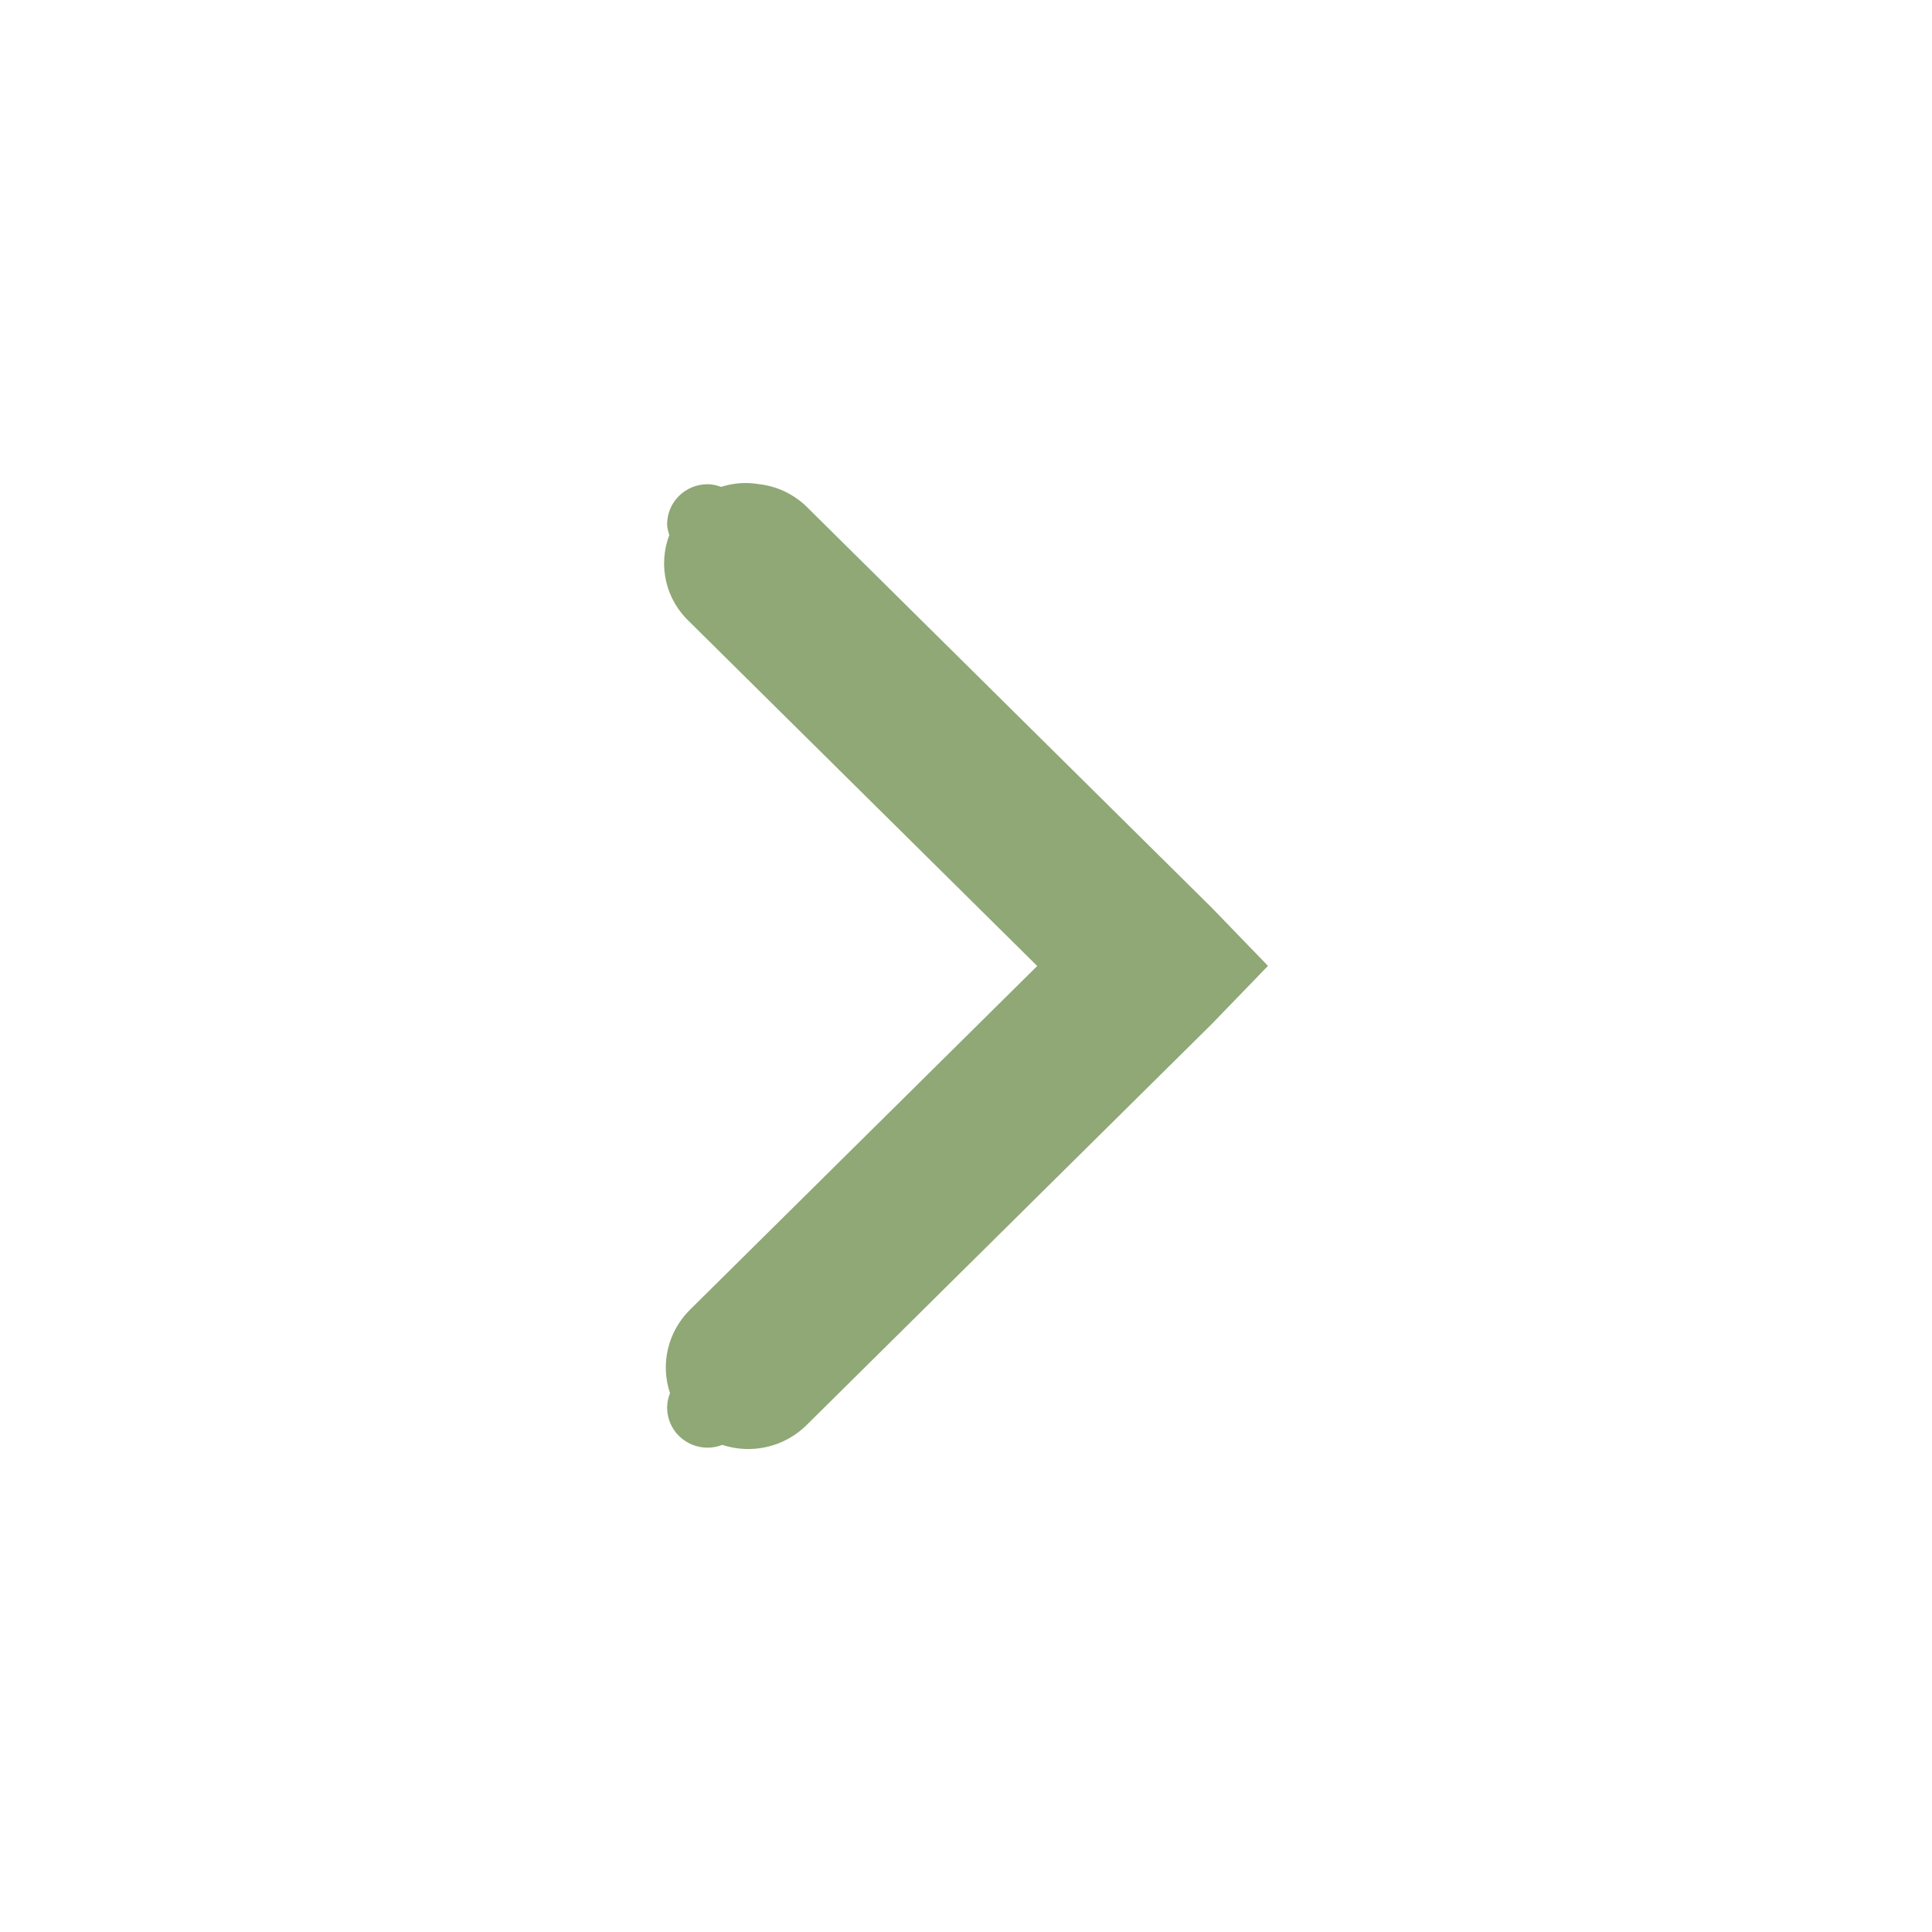
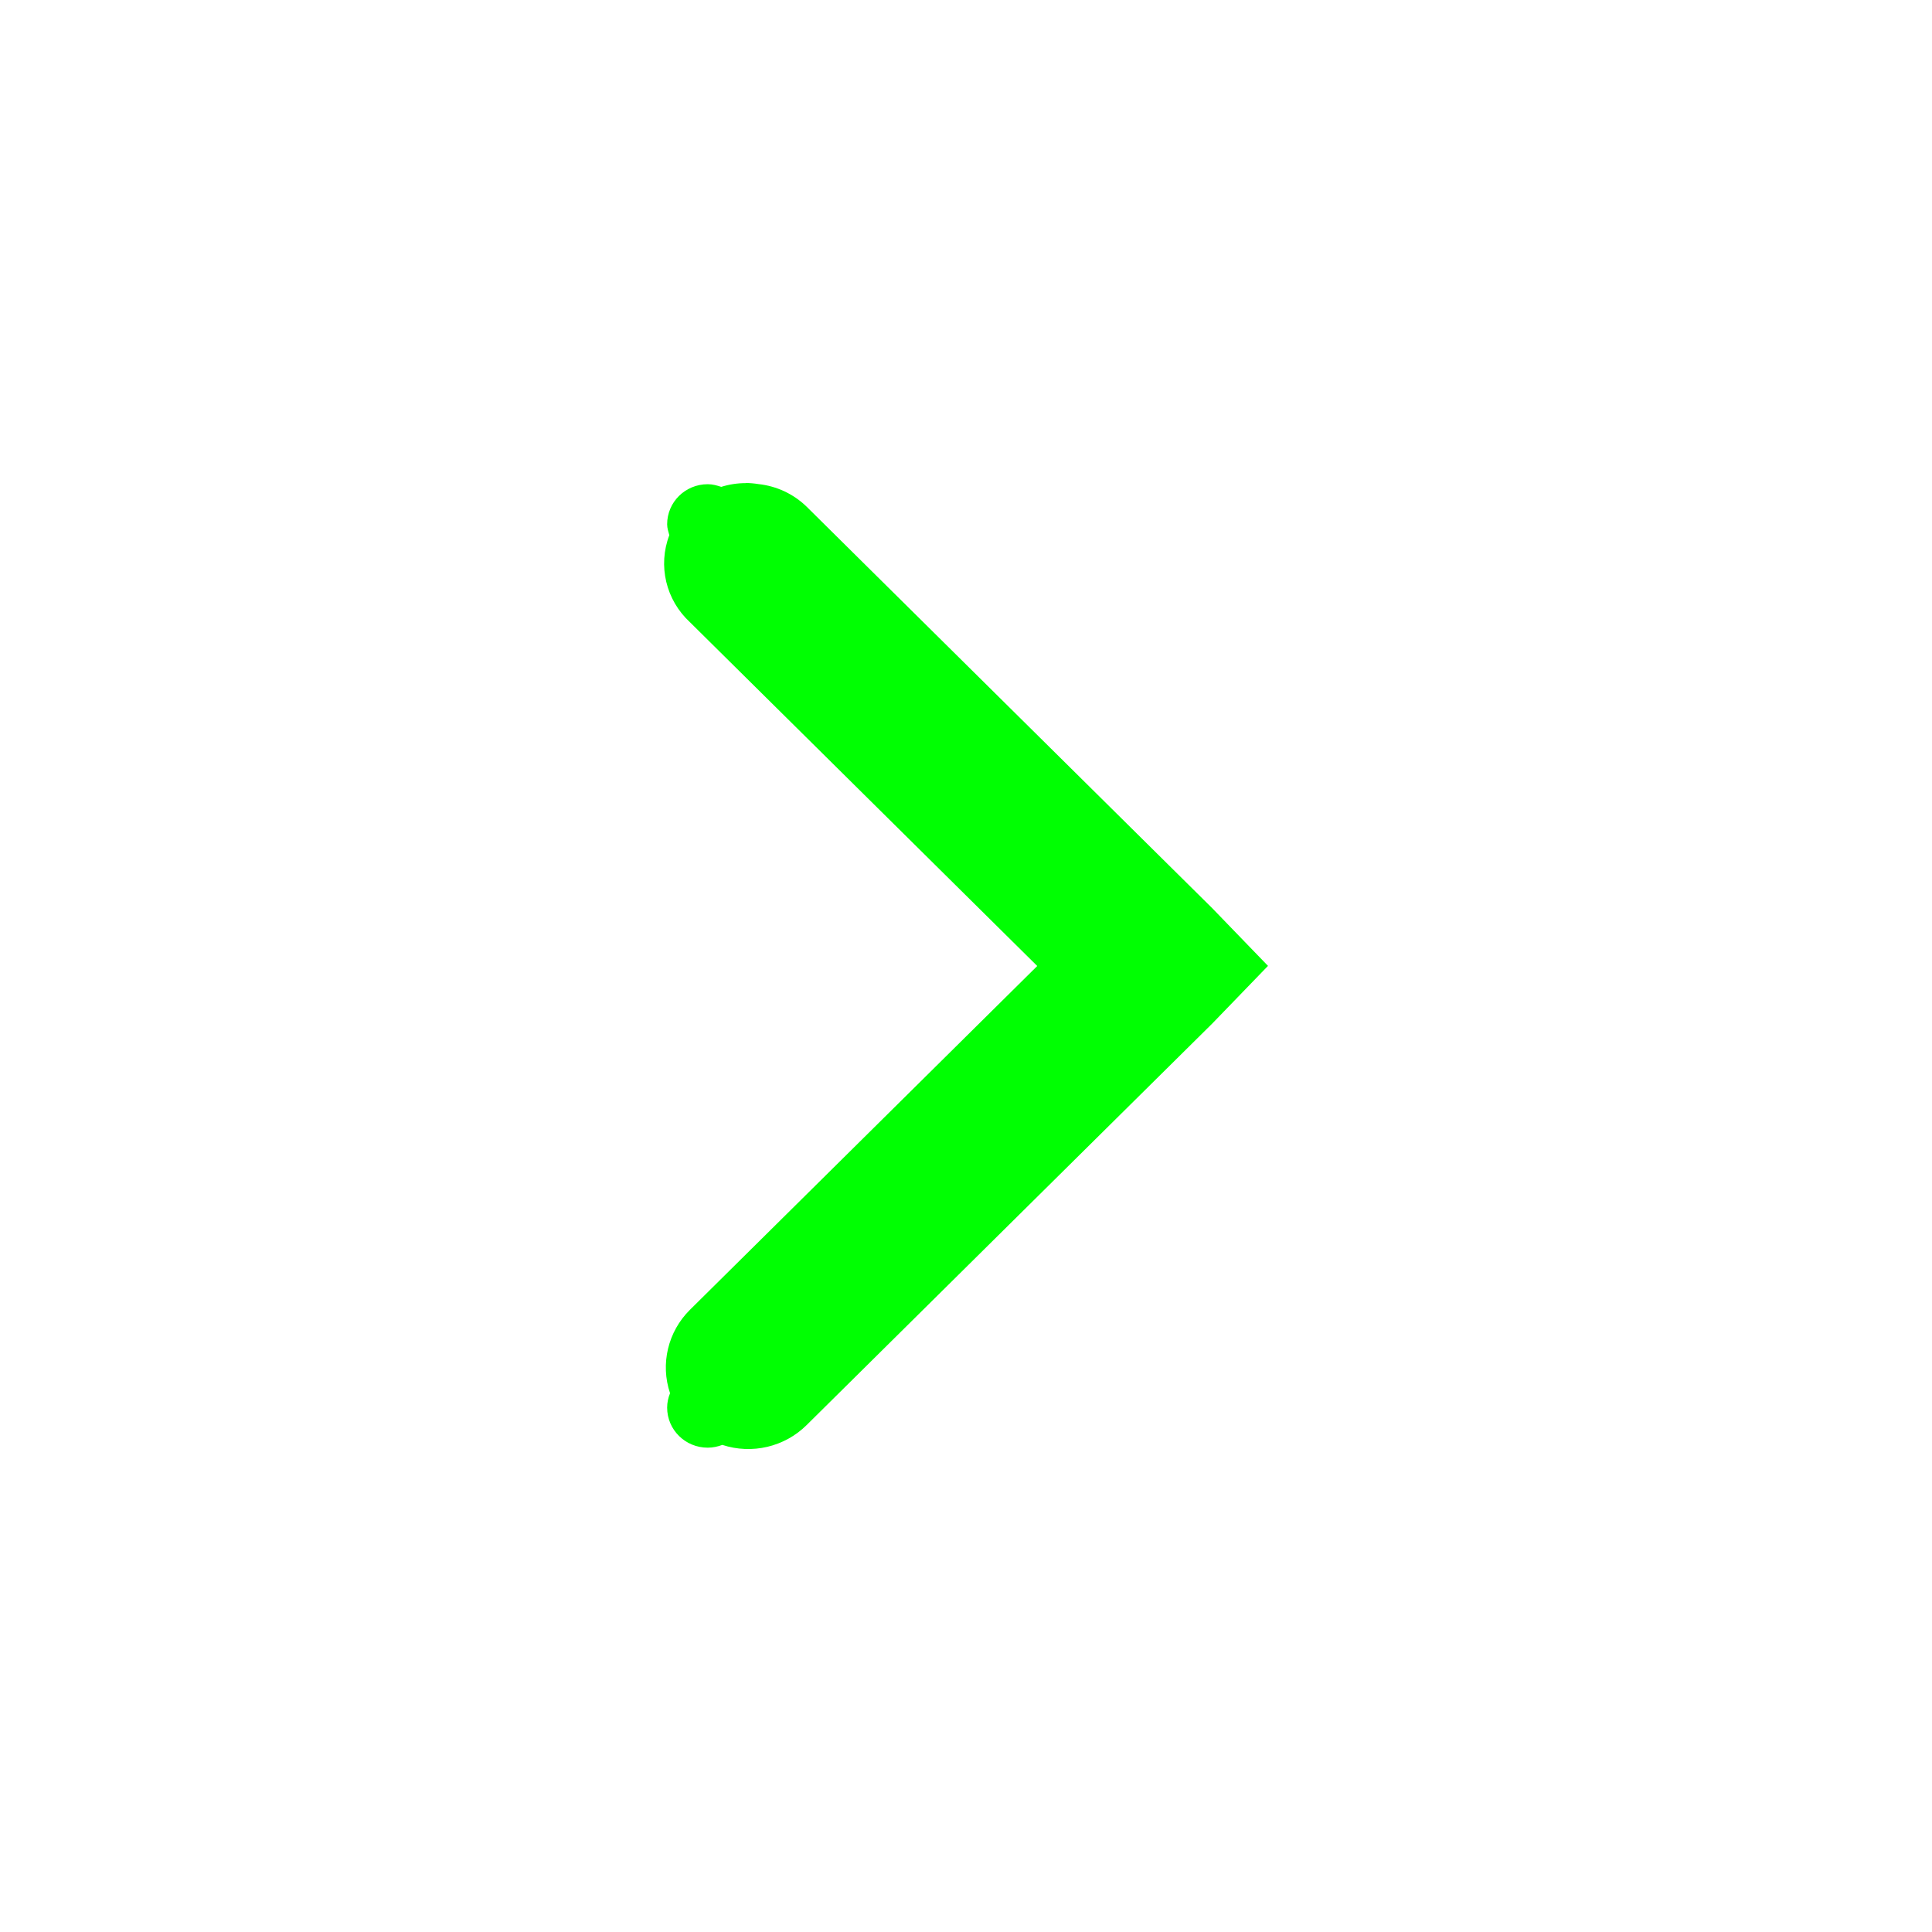
- <svg xmlns="http://www.w3.org/2000/svg" height="16" id="svg7384" version="1.1" width="16">
-   <defs id="defs7386" />
-   <g id="layer9" style="display:inline" transform="translate(-100.0002,-747)" />
-   <g id="layer10" transform="translate(-100.0002,-747)" />
-   <g id="layer11" transform="translate(-100.0002,-747)" />
-   <g id="layer13" transform="translate(-100.0002,-747)" />
-   <g id="layer14" transform="translate(-100.0002,-747)" />
-   <g id="layer15" style="display:inline" transform="translate(-100.0002,-747)" />
-   <g id="g71291" style="display:inline" transform="translate(-100.0002,-747)" />
-   <g id="g4953" style="display:inline" transform="translate(-100.0002,-747)" />
-   <g id="layer12" style="display:inline" transform="translate(-100.0002,-747)">
-     <path style="color:#000000;font-style:normal;font-variant:normal;font-weight:normal;font-stretch:normal;font-size:medium;line-height:normal;font-family:Sans;-inkscape-font-specification:Sans;text-indent:0;text-align:start;text-decoration:none;text-decoration-line:none;letter-spacing:normal;word-spacing:normal;text-transform:none;direction:ltr;block-progression:tb;writing-mode:lr-tb;baseline-shift:baseline;text-anchor:start;display:inline;overflow:visible;visibility:visible;fill:#8fa876;fill-opacity:1;stroke:none;stroke-width:2;marker:none;enable-background:accumulate" d="m 106.177,751 a 0.672,0.665 0 0 1 0.104,0.009 0.672,0.665 0 0 1 0.399,0.187 l 3.359,3.325 0.462,0.478 -0.462,0.478 -3.359,3.325 a 0.683,0.676 0 0 1 -0.698,0.164 c -0.037,0.014 -0.078,0.023 -0.121,0.023 -0.186,0 -0.336,-0.148 -0.336,-0.332 0,-0.042 0.009,-0.082 0.024,-0.119 a 0.683,0.676 0 0 1 0.165,-0.691 l 2.876,-2.847 -2.876,-2.847 a 0.672,0.665 0 0 1 -0.171,-0.721 c -0.008,-0.029 -0.018,-0.058 -0.018,-0.09 0,-0.184 0.15,-0.332 0.336,-0.332 0.04,0 0.076,0.01 0.112,0.022 A 0.672,0.665 0 0 1 106.177,751 Z" id="path6040" />
-   </g>
+ <svg xmlns="http://www.w3.org/2000/svg" version="1.1" viewBox="0 0 16 16">
+   <path d="m6.177 4a0.672 0.665 0 0 1 0.104 9e-3 0.672 0.665 0 0 1 0.399 0.187l3.359 3.325 0.462 0.478-0.462 0.478-3.359 3.325a0.683 0.676 0 0 1-0.698 0.164c-0.037 0.014-0.078 0.023-0.121 0.023-0.186 0-0.336-0.148-0.336-0.332 0-0.042 9e-3 -0.082 0.024-0.119a0.683 0.676 0 0 1 0.165-0.691l2.876-2.847-2.876-2.847a0.672 0.665 0 0 1-0.171-0.721c-8e-3 -0.029-0.018-0.058-0.018-0.09 0-0.184 0.15-0.332 0.336-0.332 0.04 0 0.076 0.01 0.112 0.022a0.672 0.665 0 0 1 0.205-0.031z" fill="#00ff02" />
</svg>
